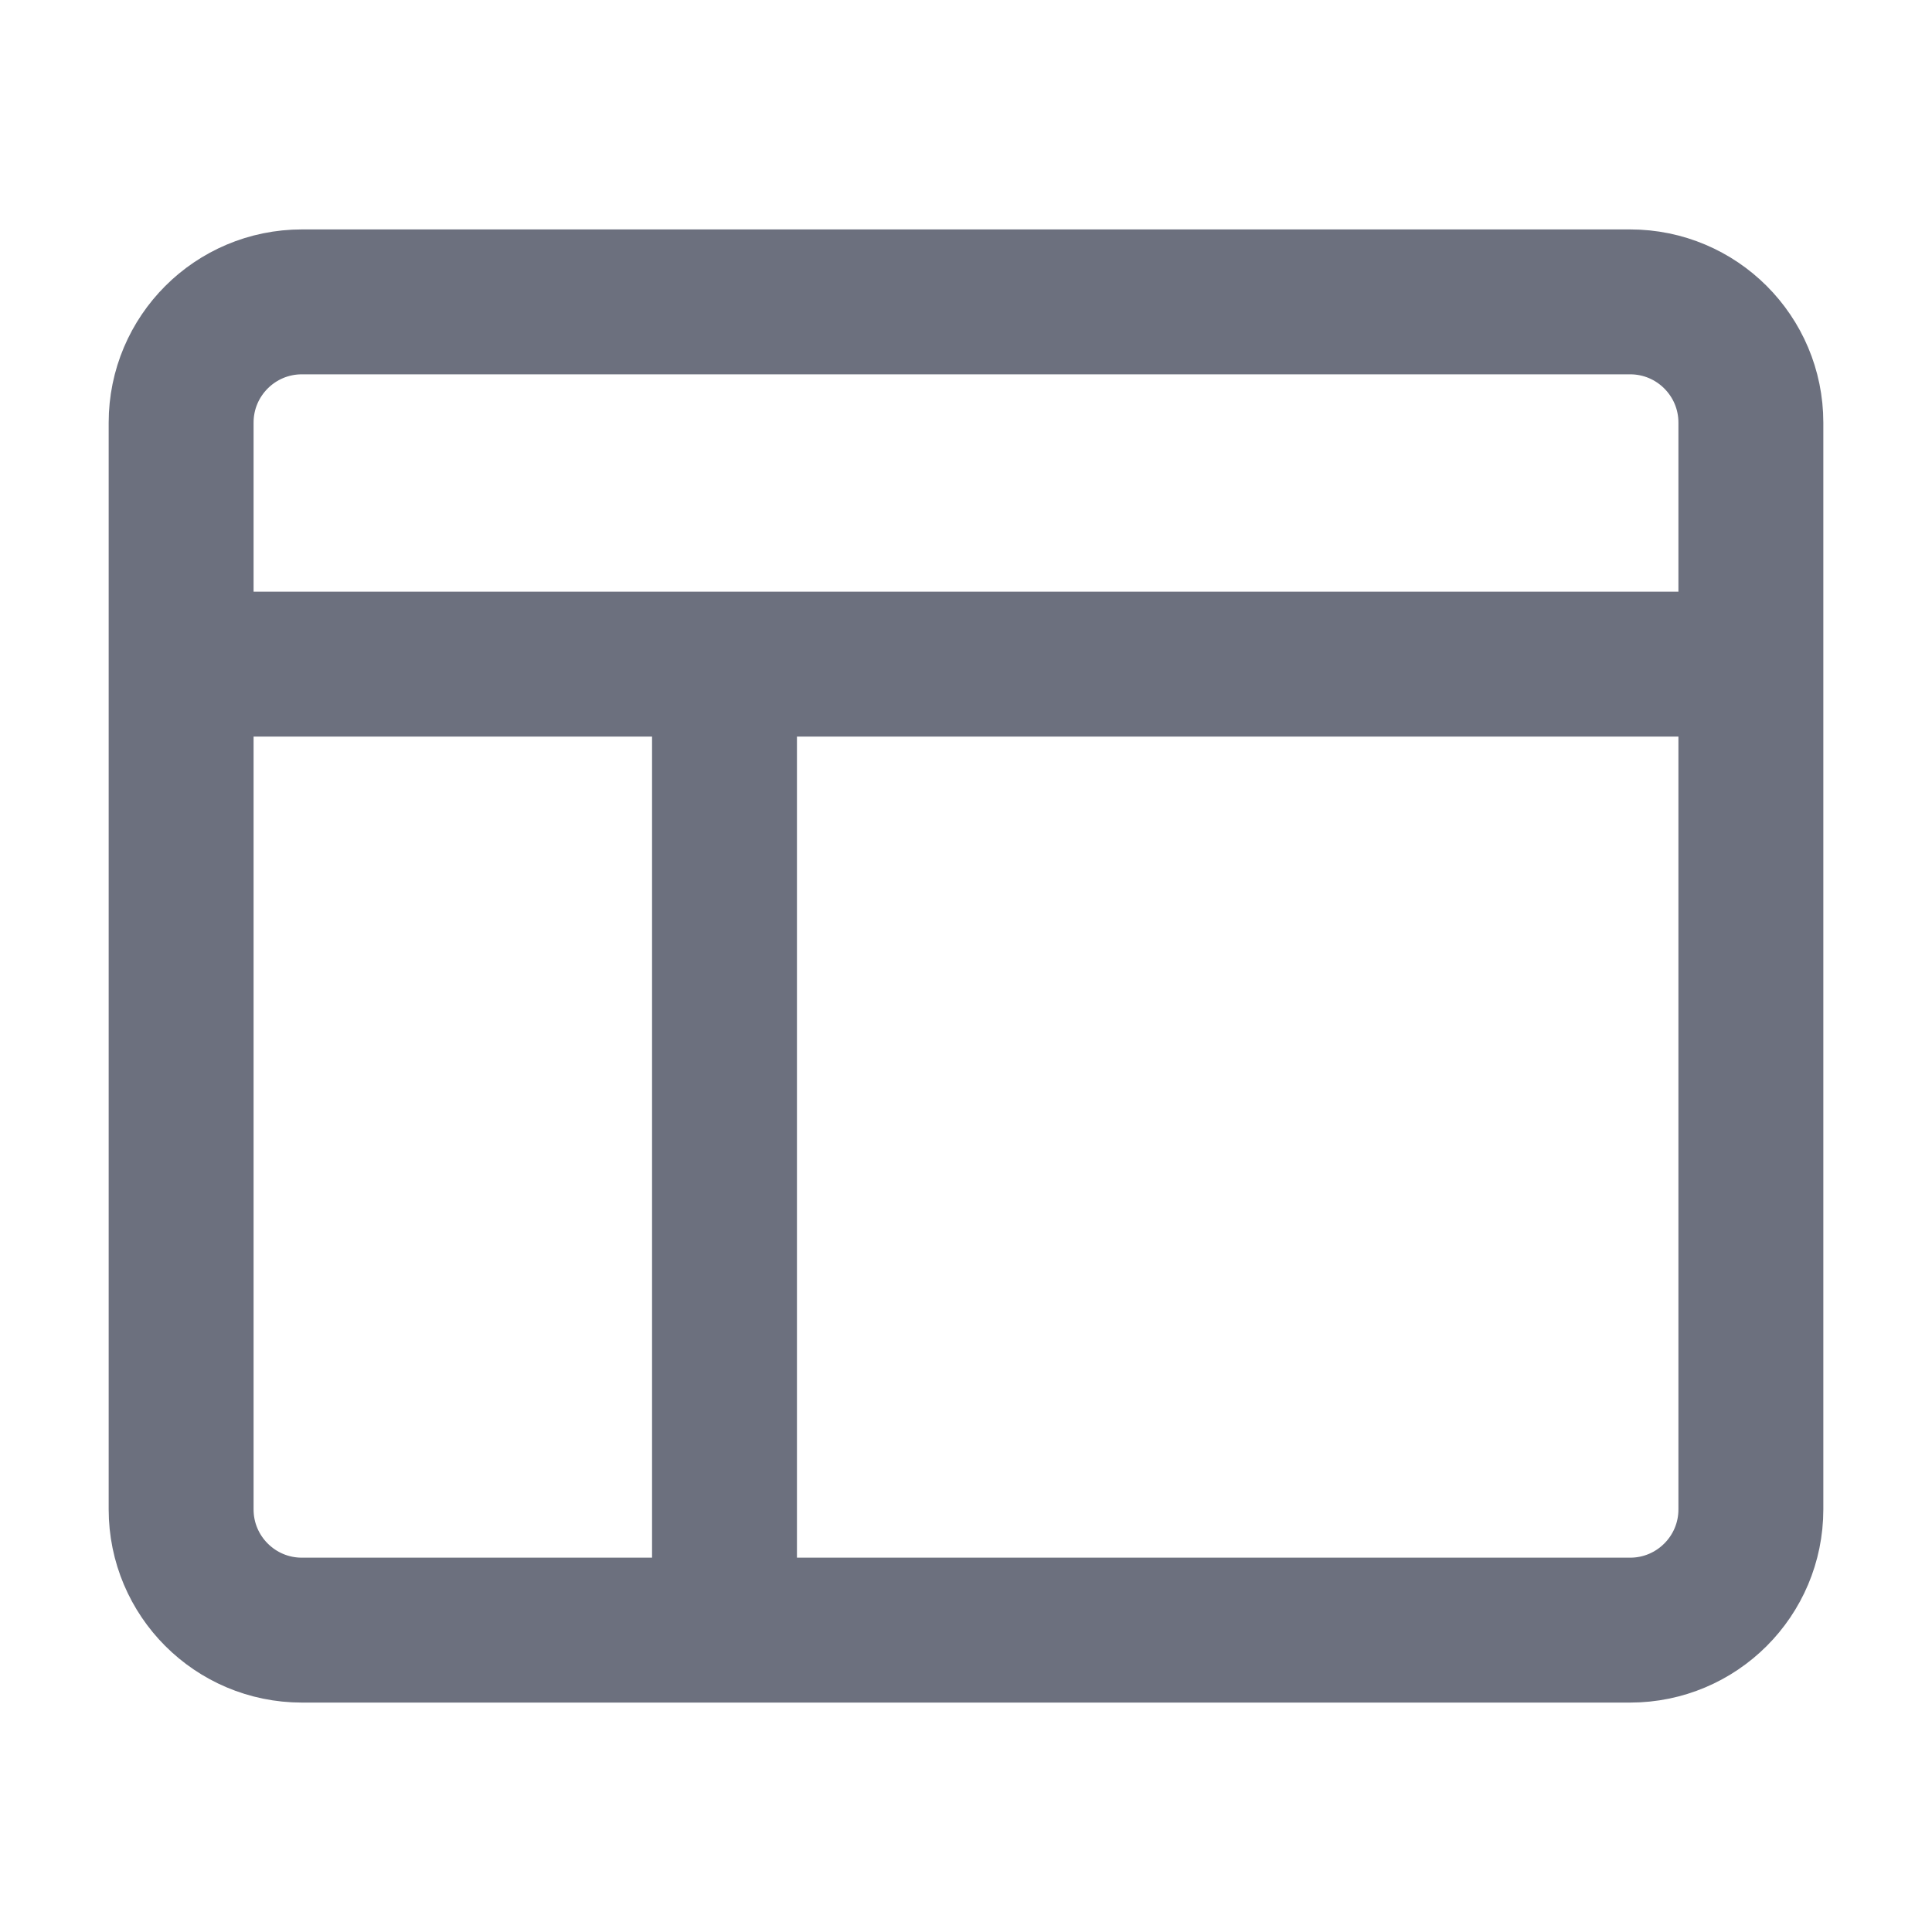
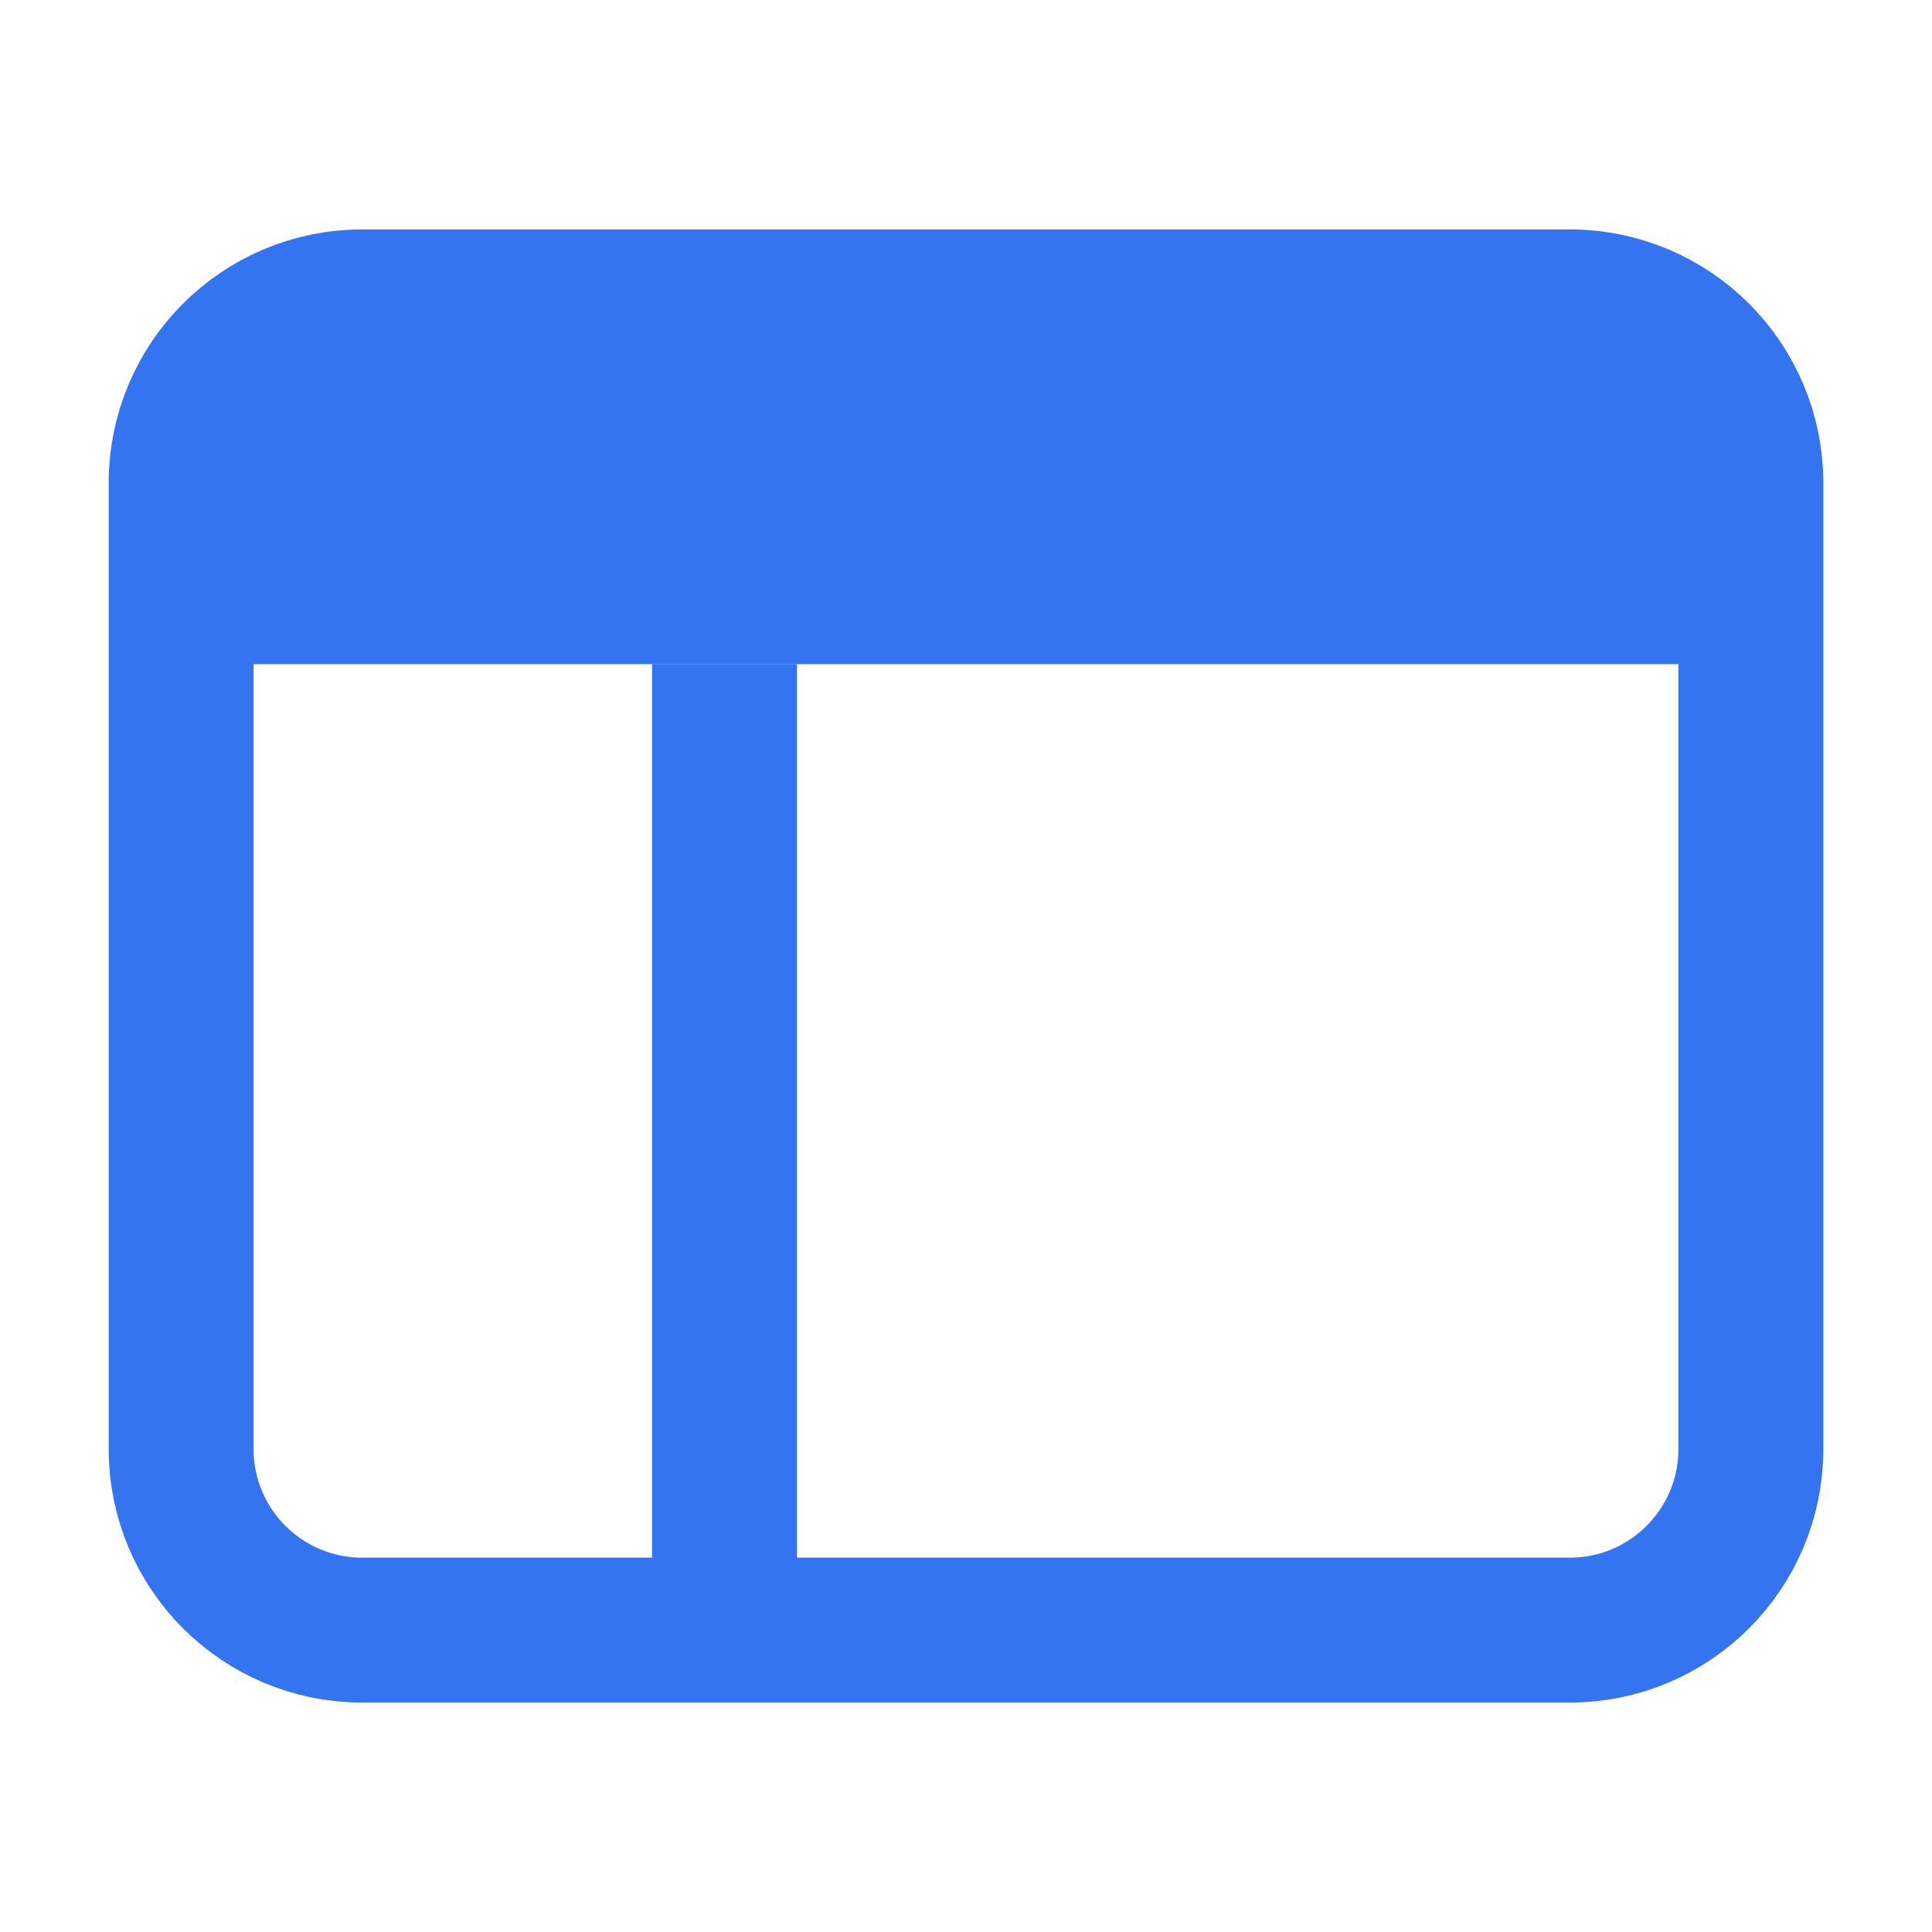
<svg xmlns="http://www.w3.org/2000/svg" width="16" height="16" viewBox="0 0 16 16" fill="none">
-   <rect x="1.5" y="2.5" width="13" height="11" rx="1" stroke="#6C707E" stroke-width="1.2" />
-   <path d="M1.5 5.5H14.5" stroke="#6C707E" stroke-width="1.2" />
-   <path d="M6 5.5V13.5" stroke="#6C707E" stroke-width="1.2" />
+   <rect x="1.5" y="2.5" width="13" height="11" rx="1.5" stroke="#3574F0" stroke-width="1.2" />
+   <path d="M1.5 4C1.5 3.17 2.17 2.5 3 2.5H13C13.83 2.5 14.5 3.17 14.5 4V5.5H1.5V4Z" fill="#3574F0" />
+   <path d="M6 5.5V13.5" stroke="#3574F0" stroke-width="1.2" />
</svg>
